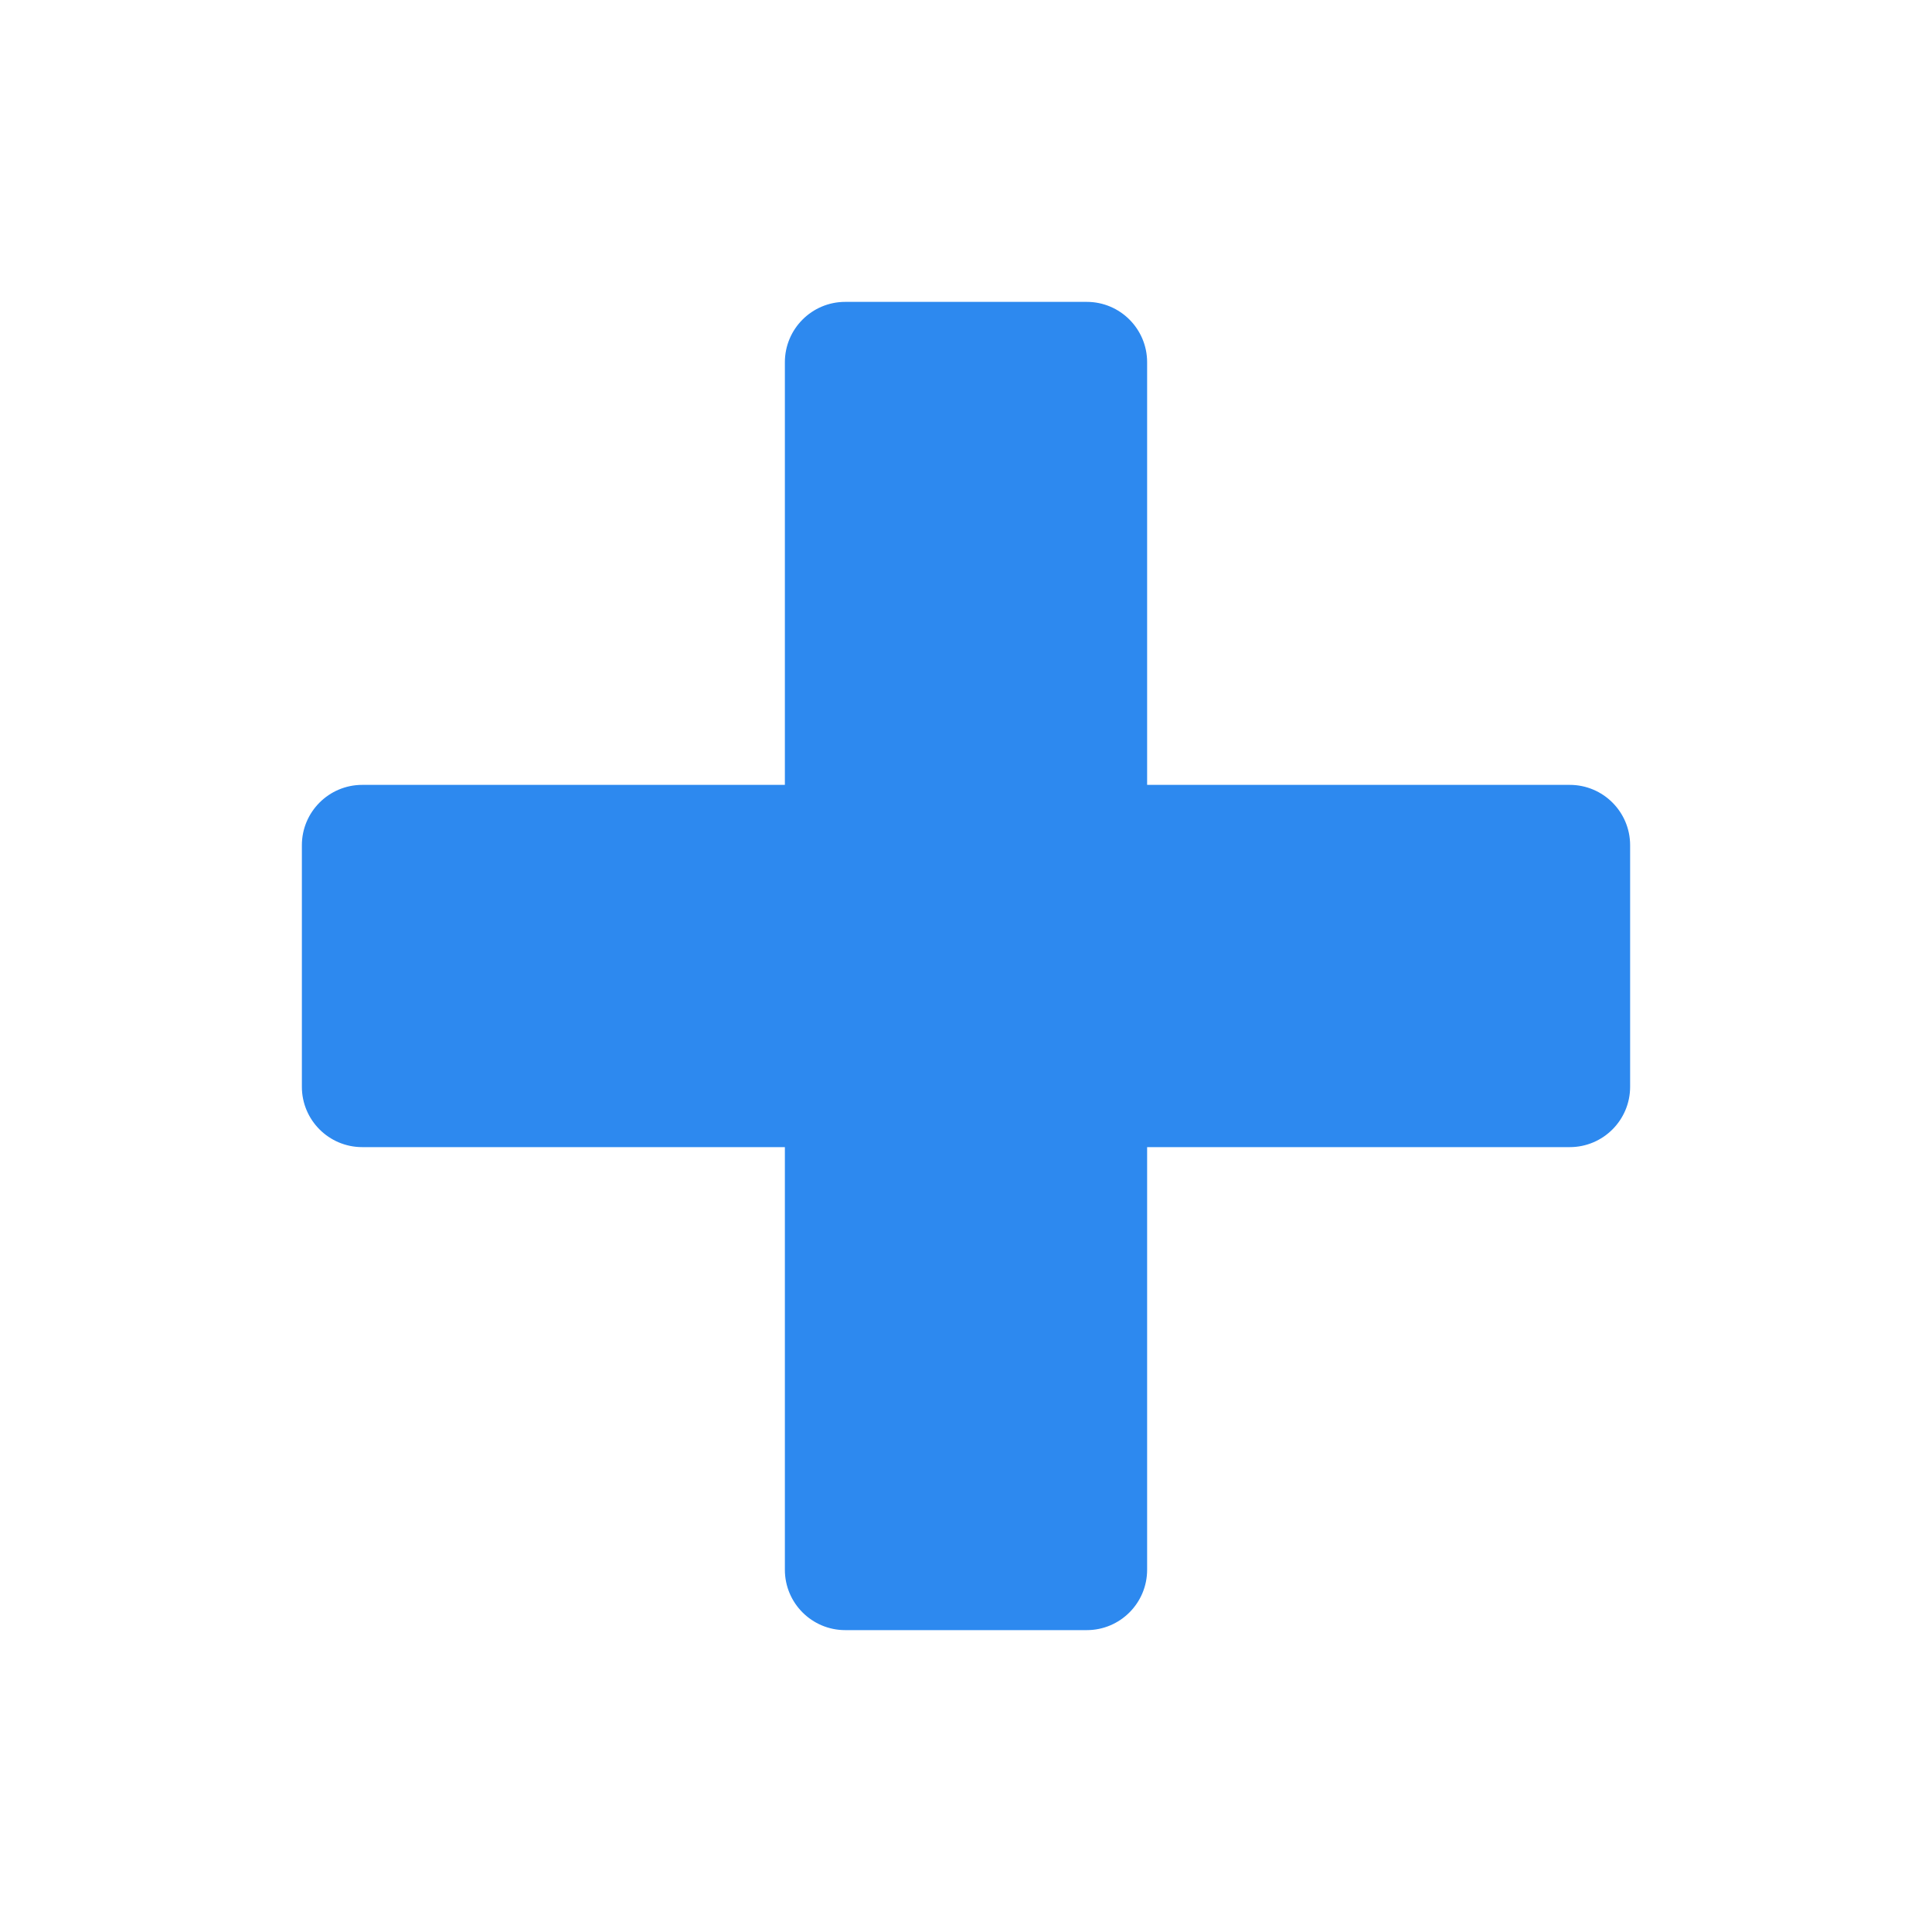
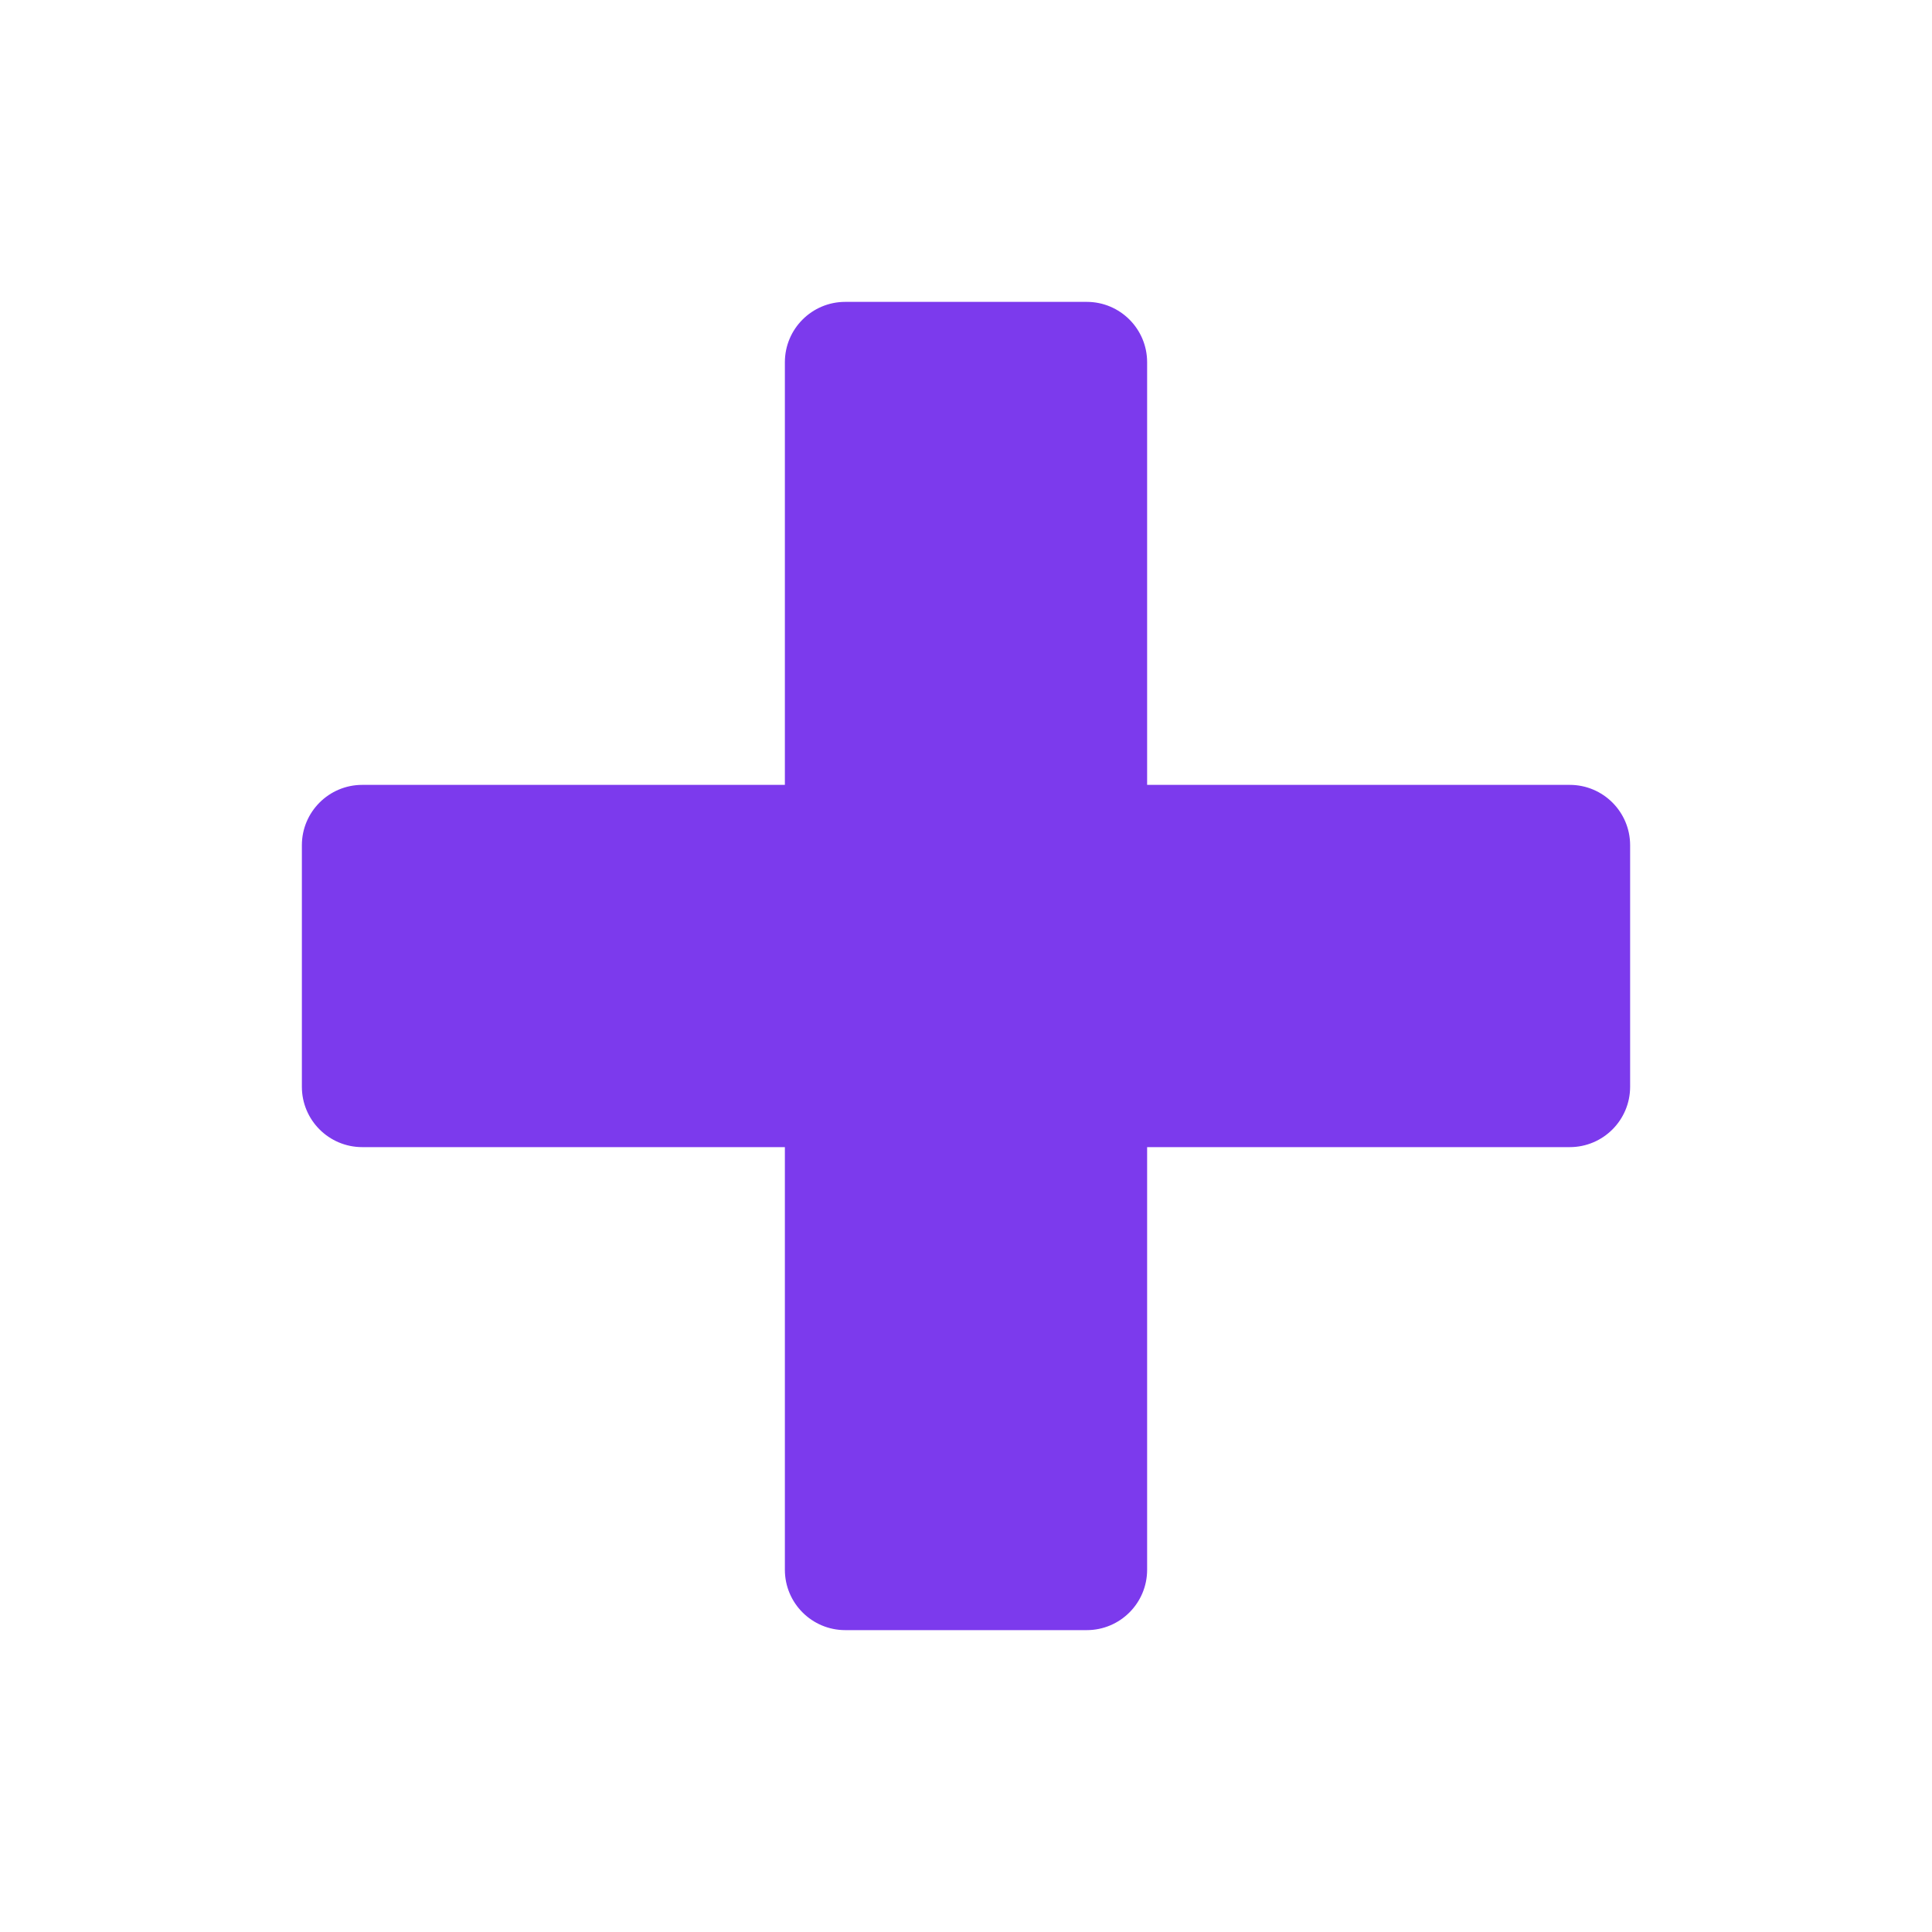
- <svg xmlns="http://www.w3.org/2000/svg" viewBox="0 0 64 64" fill="#2d89ef">
+ <svg xmlns="http://www.w3.org/2000/svg" viewBox="0 0 64 64" fill="#7c3aed">
  <rect x="26" y="10" width="12" height="44" rx="2" ry="2" />
  <rect x="10" y="26" width="44" height="12" rx="2" ry="2" />
</svg>
